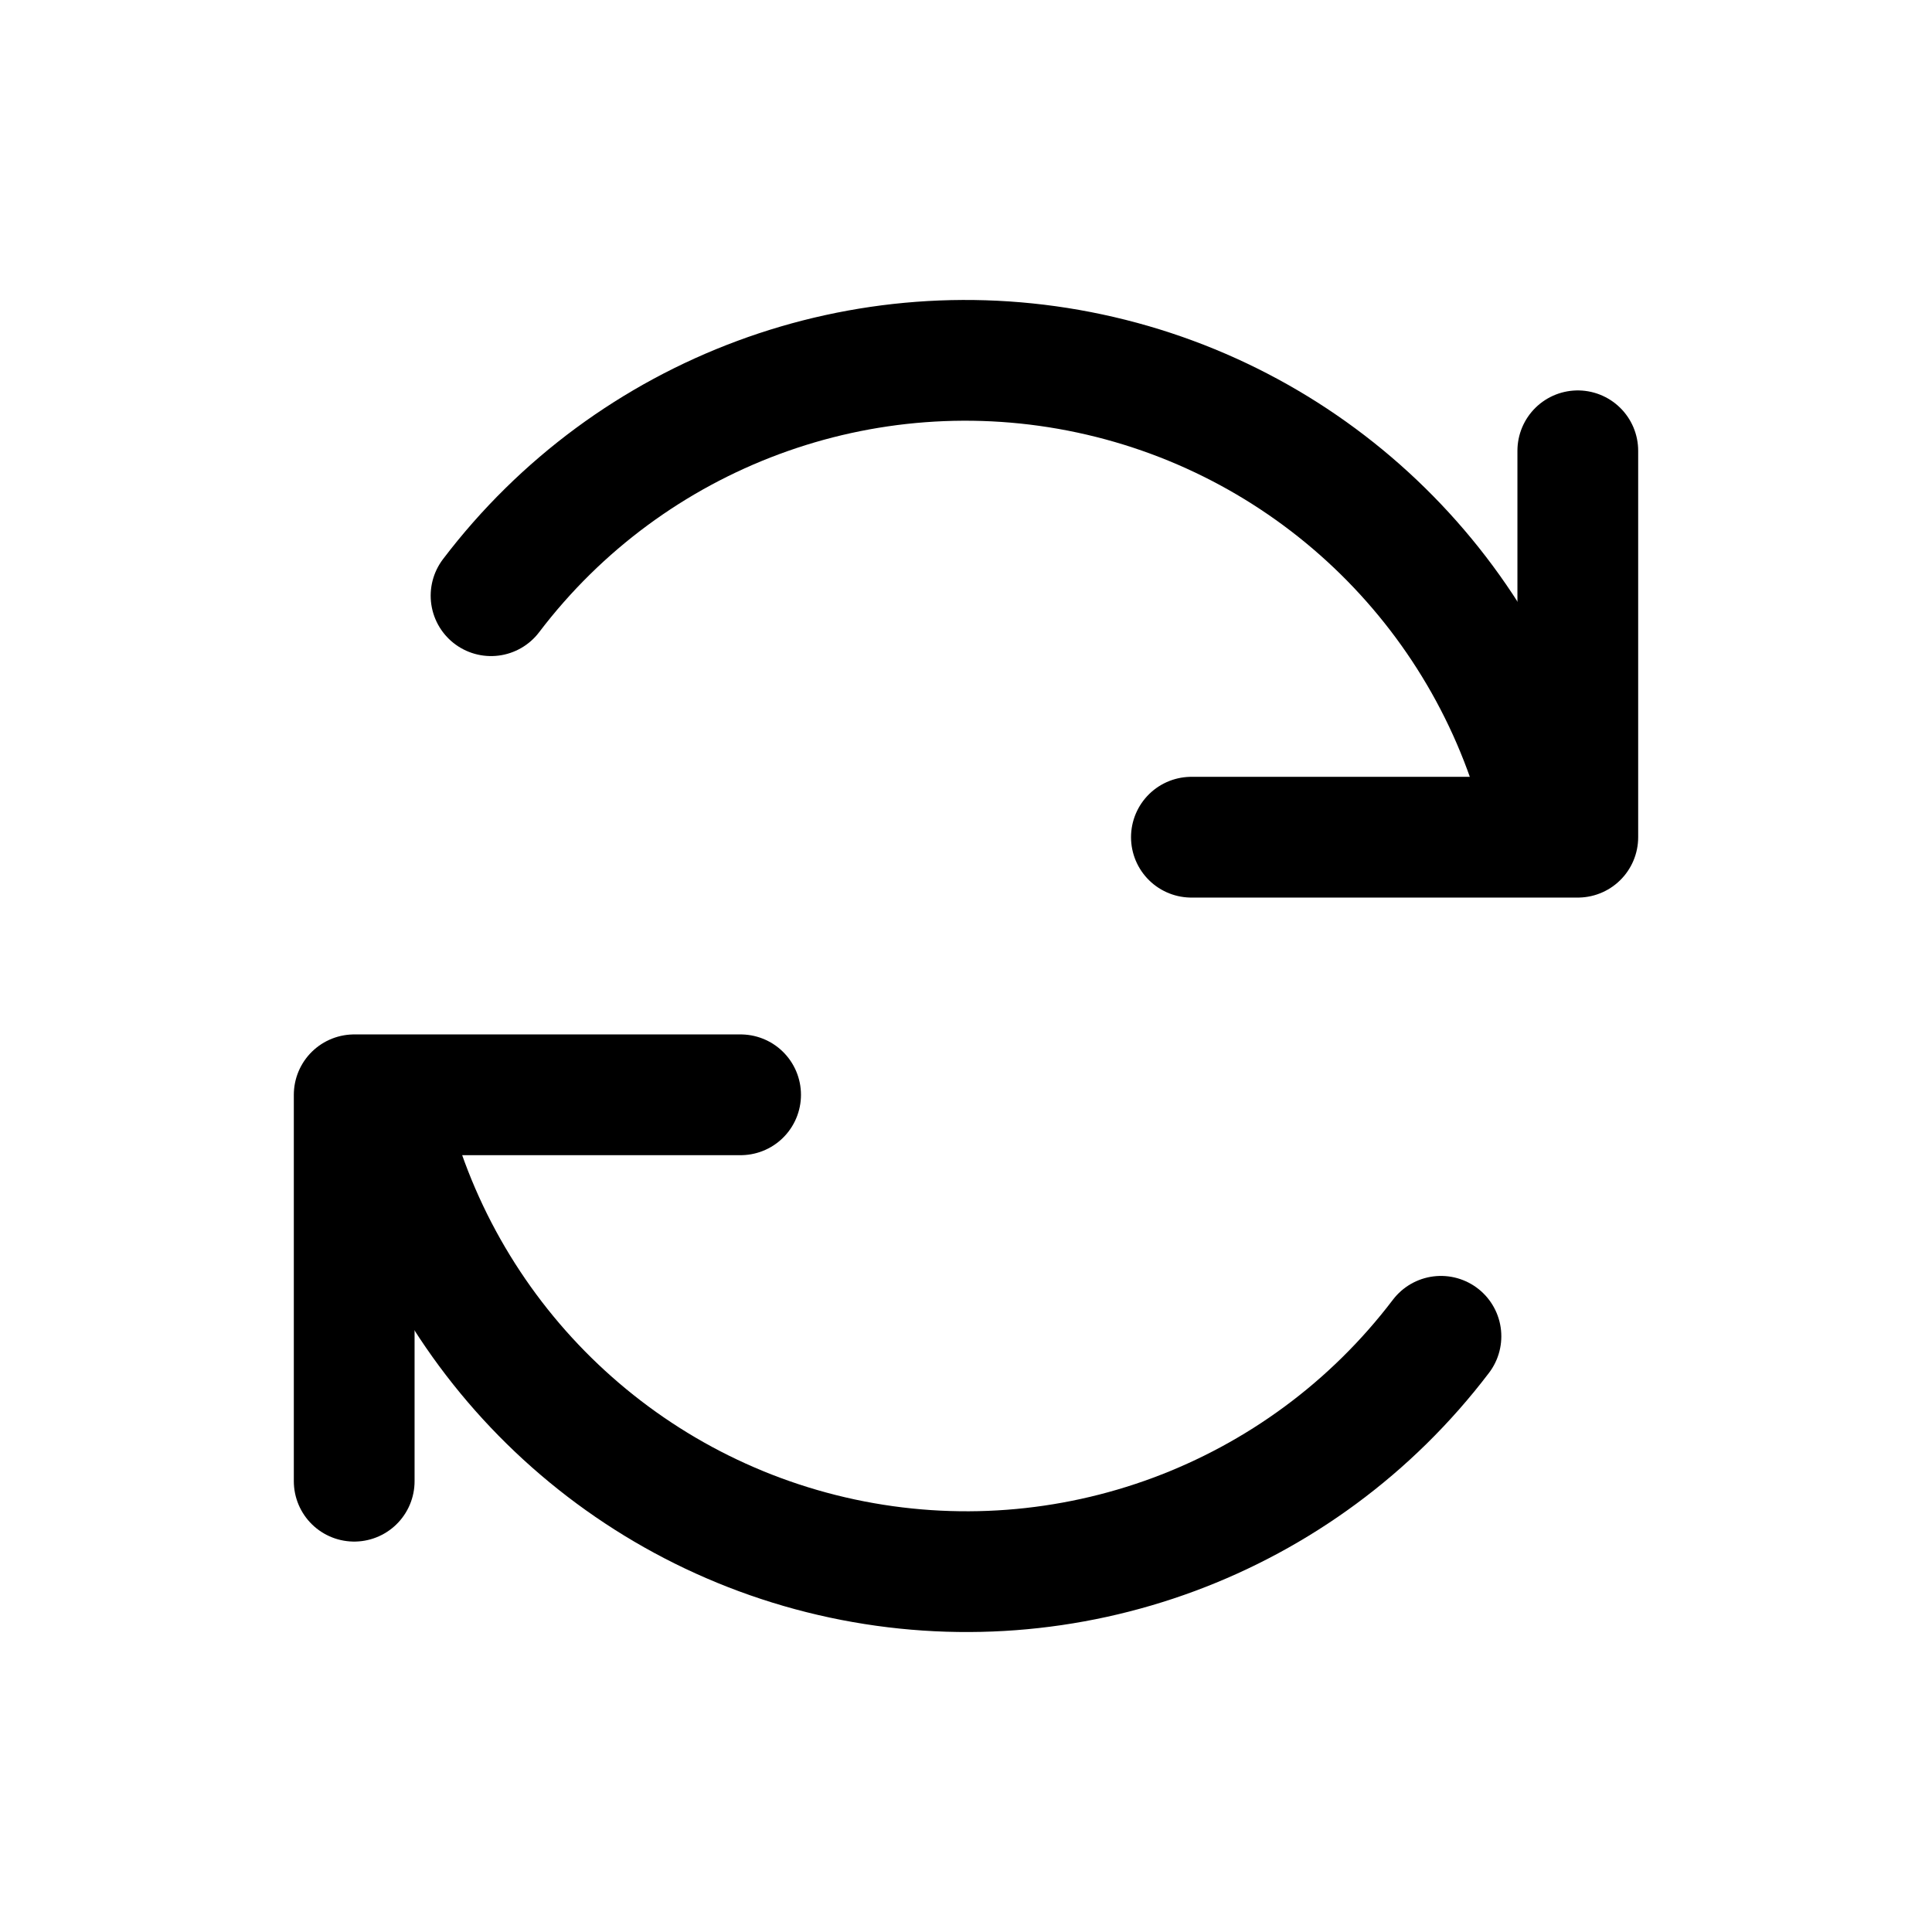
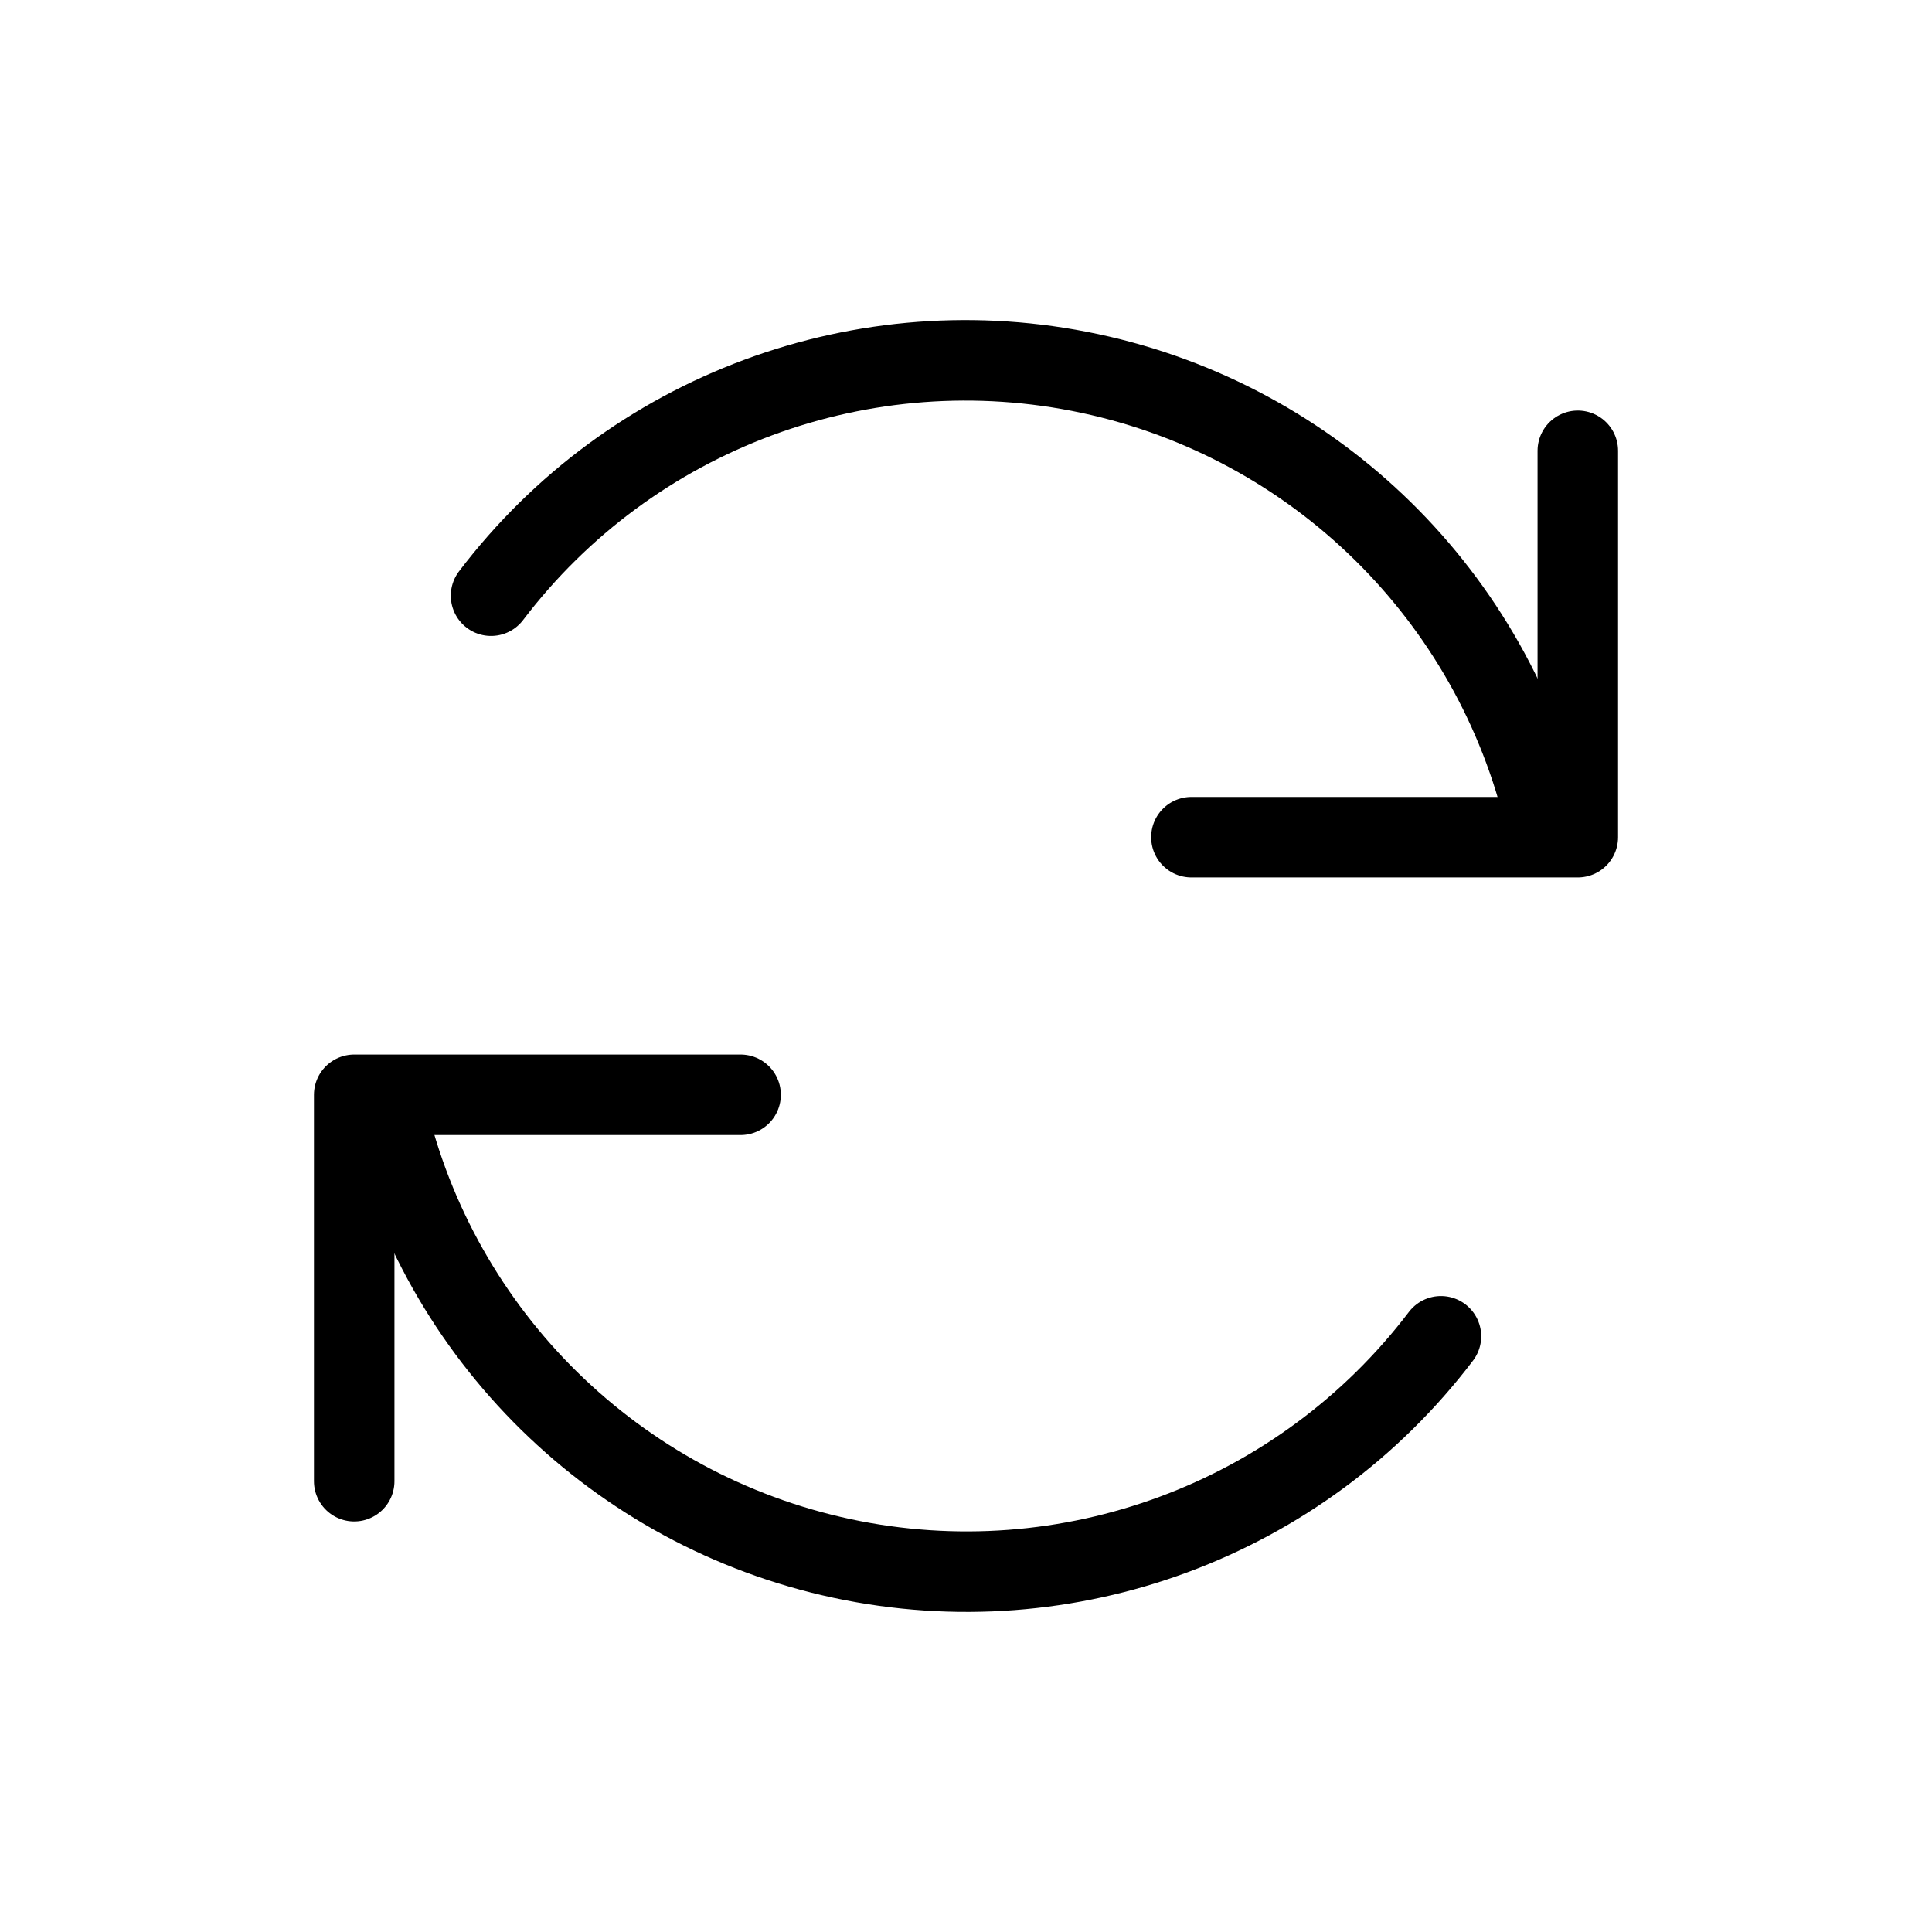
- <svg xmlns="http://www.w3.org/2000/svg" viewBox="0 0 24 24" width="24" height="24" fill="none" stroke="#000" stroke-width="1.5" stroke-linecap="round" stroke-linejoin="round">
+ <svg xmlns="http://www.w3.org/2000/svg" viewBox="0 0 24 24" width="24" height="24" fill="none" stroke="#000" stroke-width="1" stroke-linecap="round" stroke-linejoin="round">
  <path d="M19.2 10.2A7.4 7.4 0 0 0 6.1 7.4" />
  <path d="M4.8 13.8a7.4 7.4 0 0 0 13.1 2.8" />
  <path d="M19.6 5.6v4.8h-4.8" />
  <path d="M4.4 18.4v-4.8h4.8" />
</svg>
